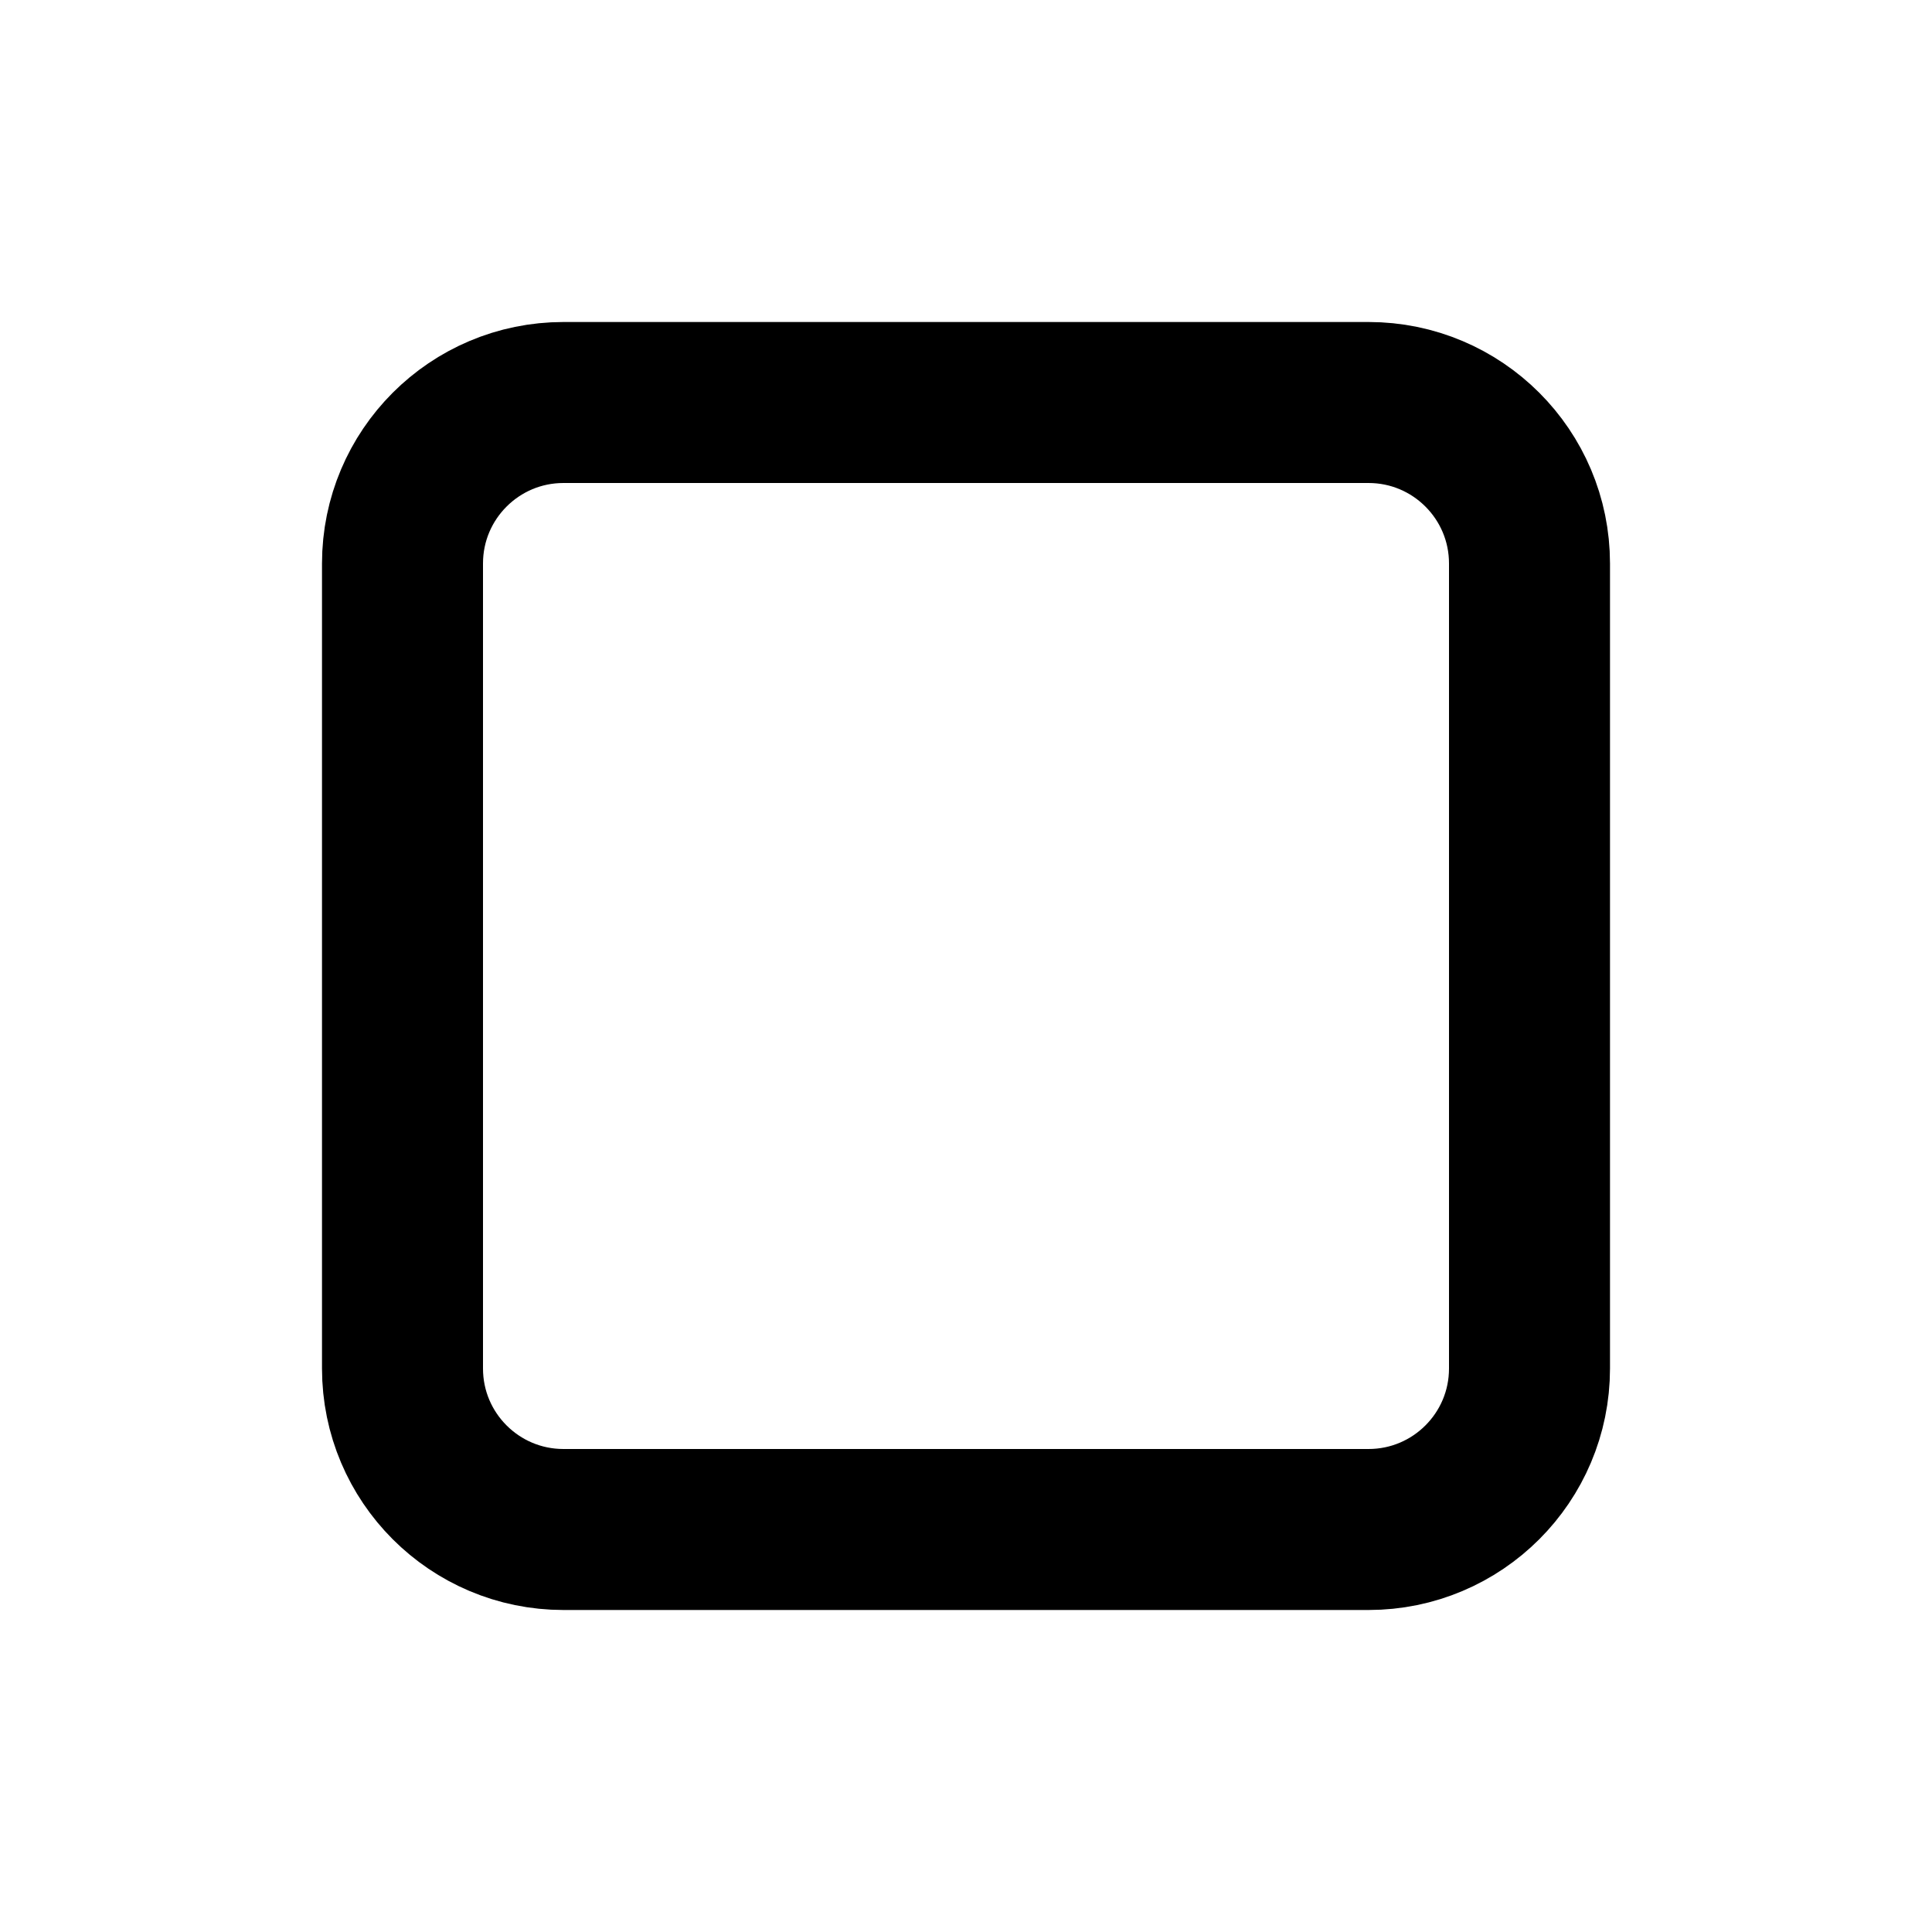
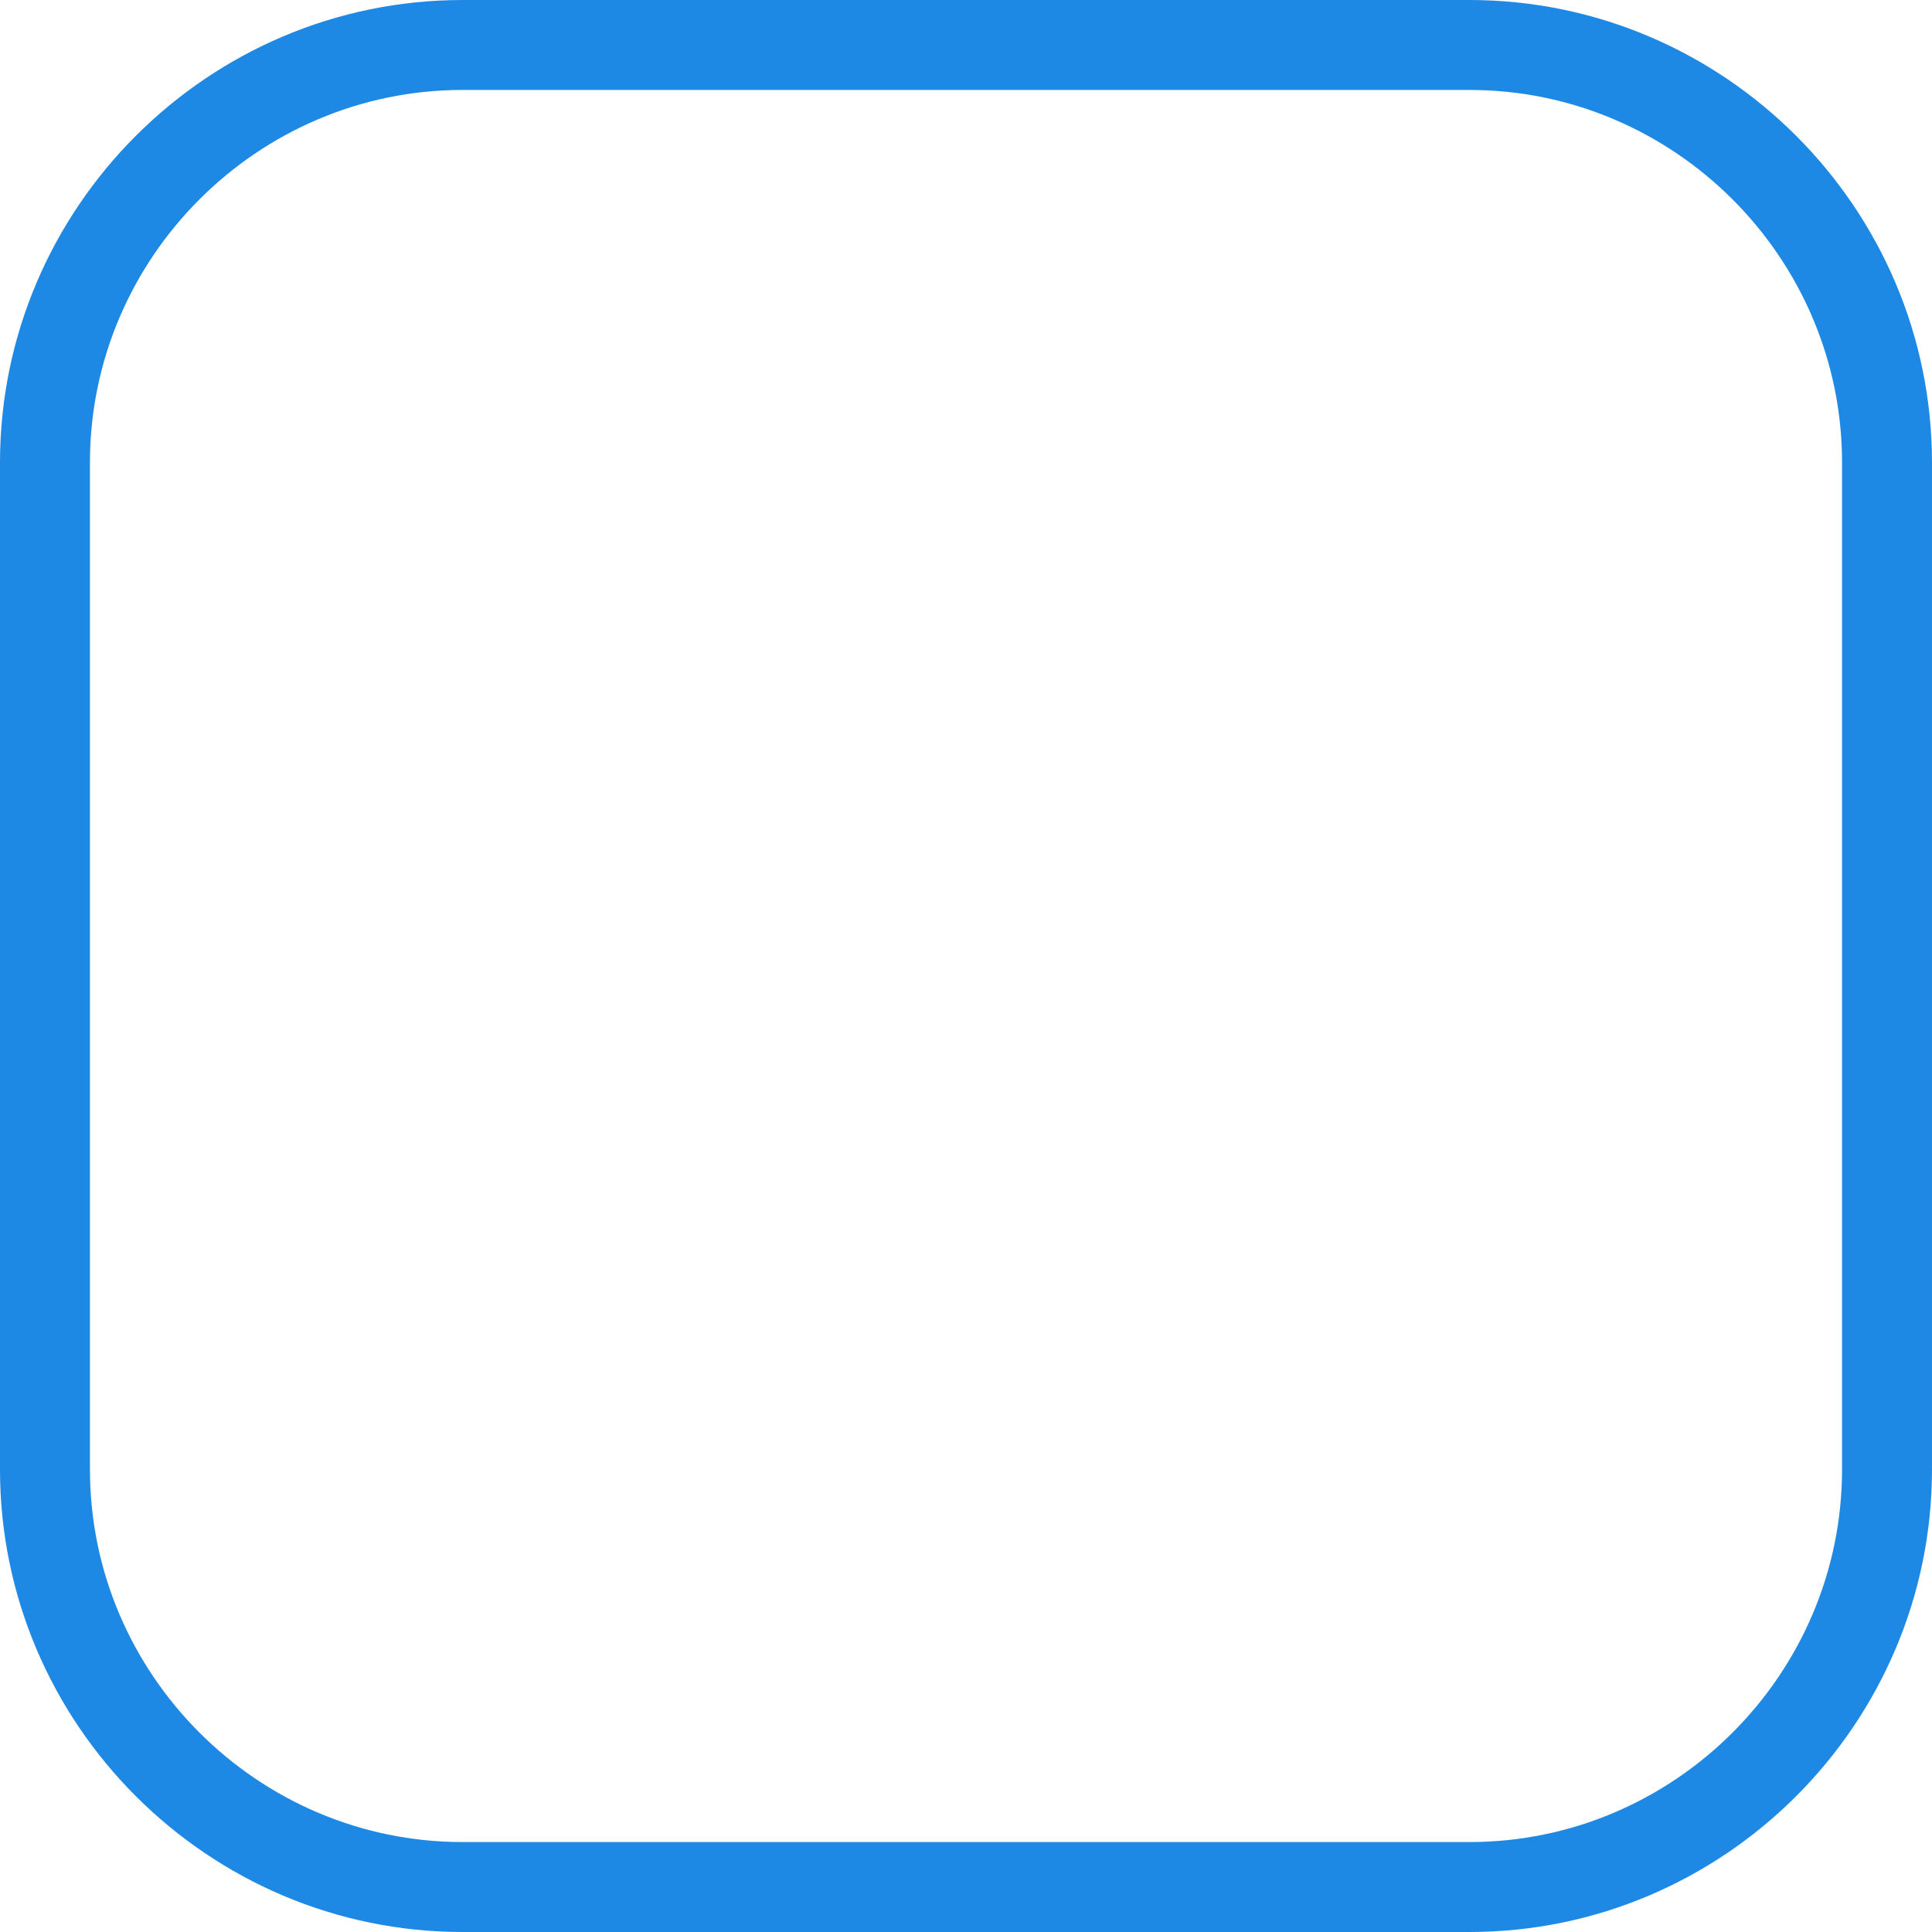
- <svg xmlns="http://www.w3.org/2000/svg" viewBox="0 0 24 24" fill="none" stroke="currentColor" stroke-width="2" stroke-linecap="round" stroke-linejoin="round">
-   <rect x="5" y="5" width="14" height="14" rx="2" />
+ <svg xmlns="http://www.w3.org/2000/svg" shape-rendering="geometricPrecision" text-rendering="geometricPrecision" image-rendering="optimizeQuality" fill-rule="evenodd" clip-rule="evenodd" viewBox="0 0 512 512.004">
+   <path fill="#1E88E5" fill-rule="nonzero" d="M122.572 0h266.856c33.722 0 64.372 13.79 86.577 35.995C498.211 58.201 512 88.851 512 122.572v266.86c0 33.721-13.789 64.371-35.995 86.577-22.205 22.205-52.855 35.995-86.577 35.995H122.572c-33.721 0-64.371-13.79-86.577-35.995C13.79 453.803 0 423.153 0 389.432v-266.86c0-33.721 13.79-64.371 35.995-86.577C58.201 13.79 88.851 0 122.572 0zm266.856 23.836H122.572c-27.14 0-51.825 11.114-69.724 29.012-17.898 17.899-29.012 42.583-29.012 69.724v266.86c0 27.141 11.114 51.825 29.012 69.723 17.899 17.899 42.584 29.013 69.724 29.013h266.856c27.141 0 51.825-11.114 69.724-29.013 17.899-17.898 29.013-42.582 29.013-69.723v-266.86c0-27.141-11.114-51.825-29.013-69.724-17.899-17.898-42.583-29.012-69.724-29.012z" />
</svg>
